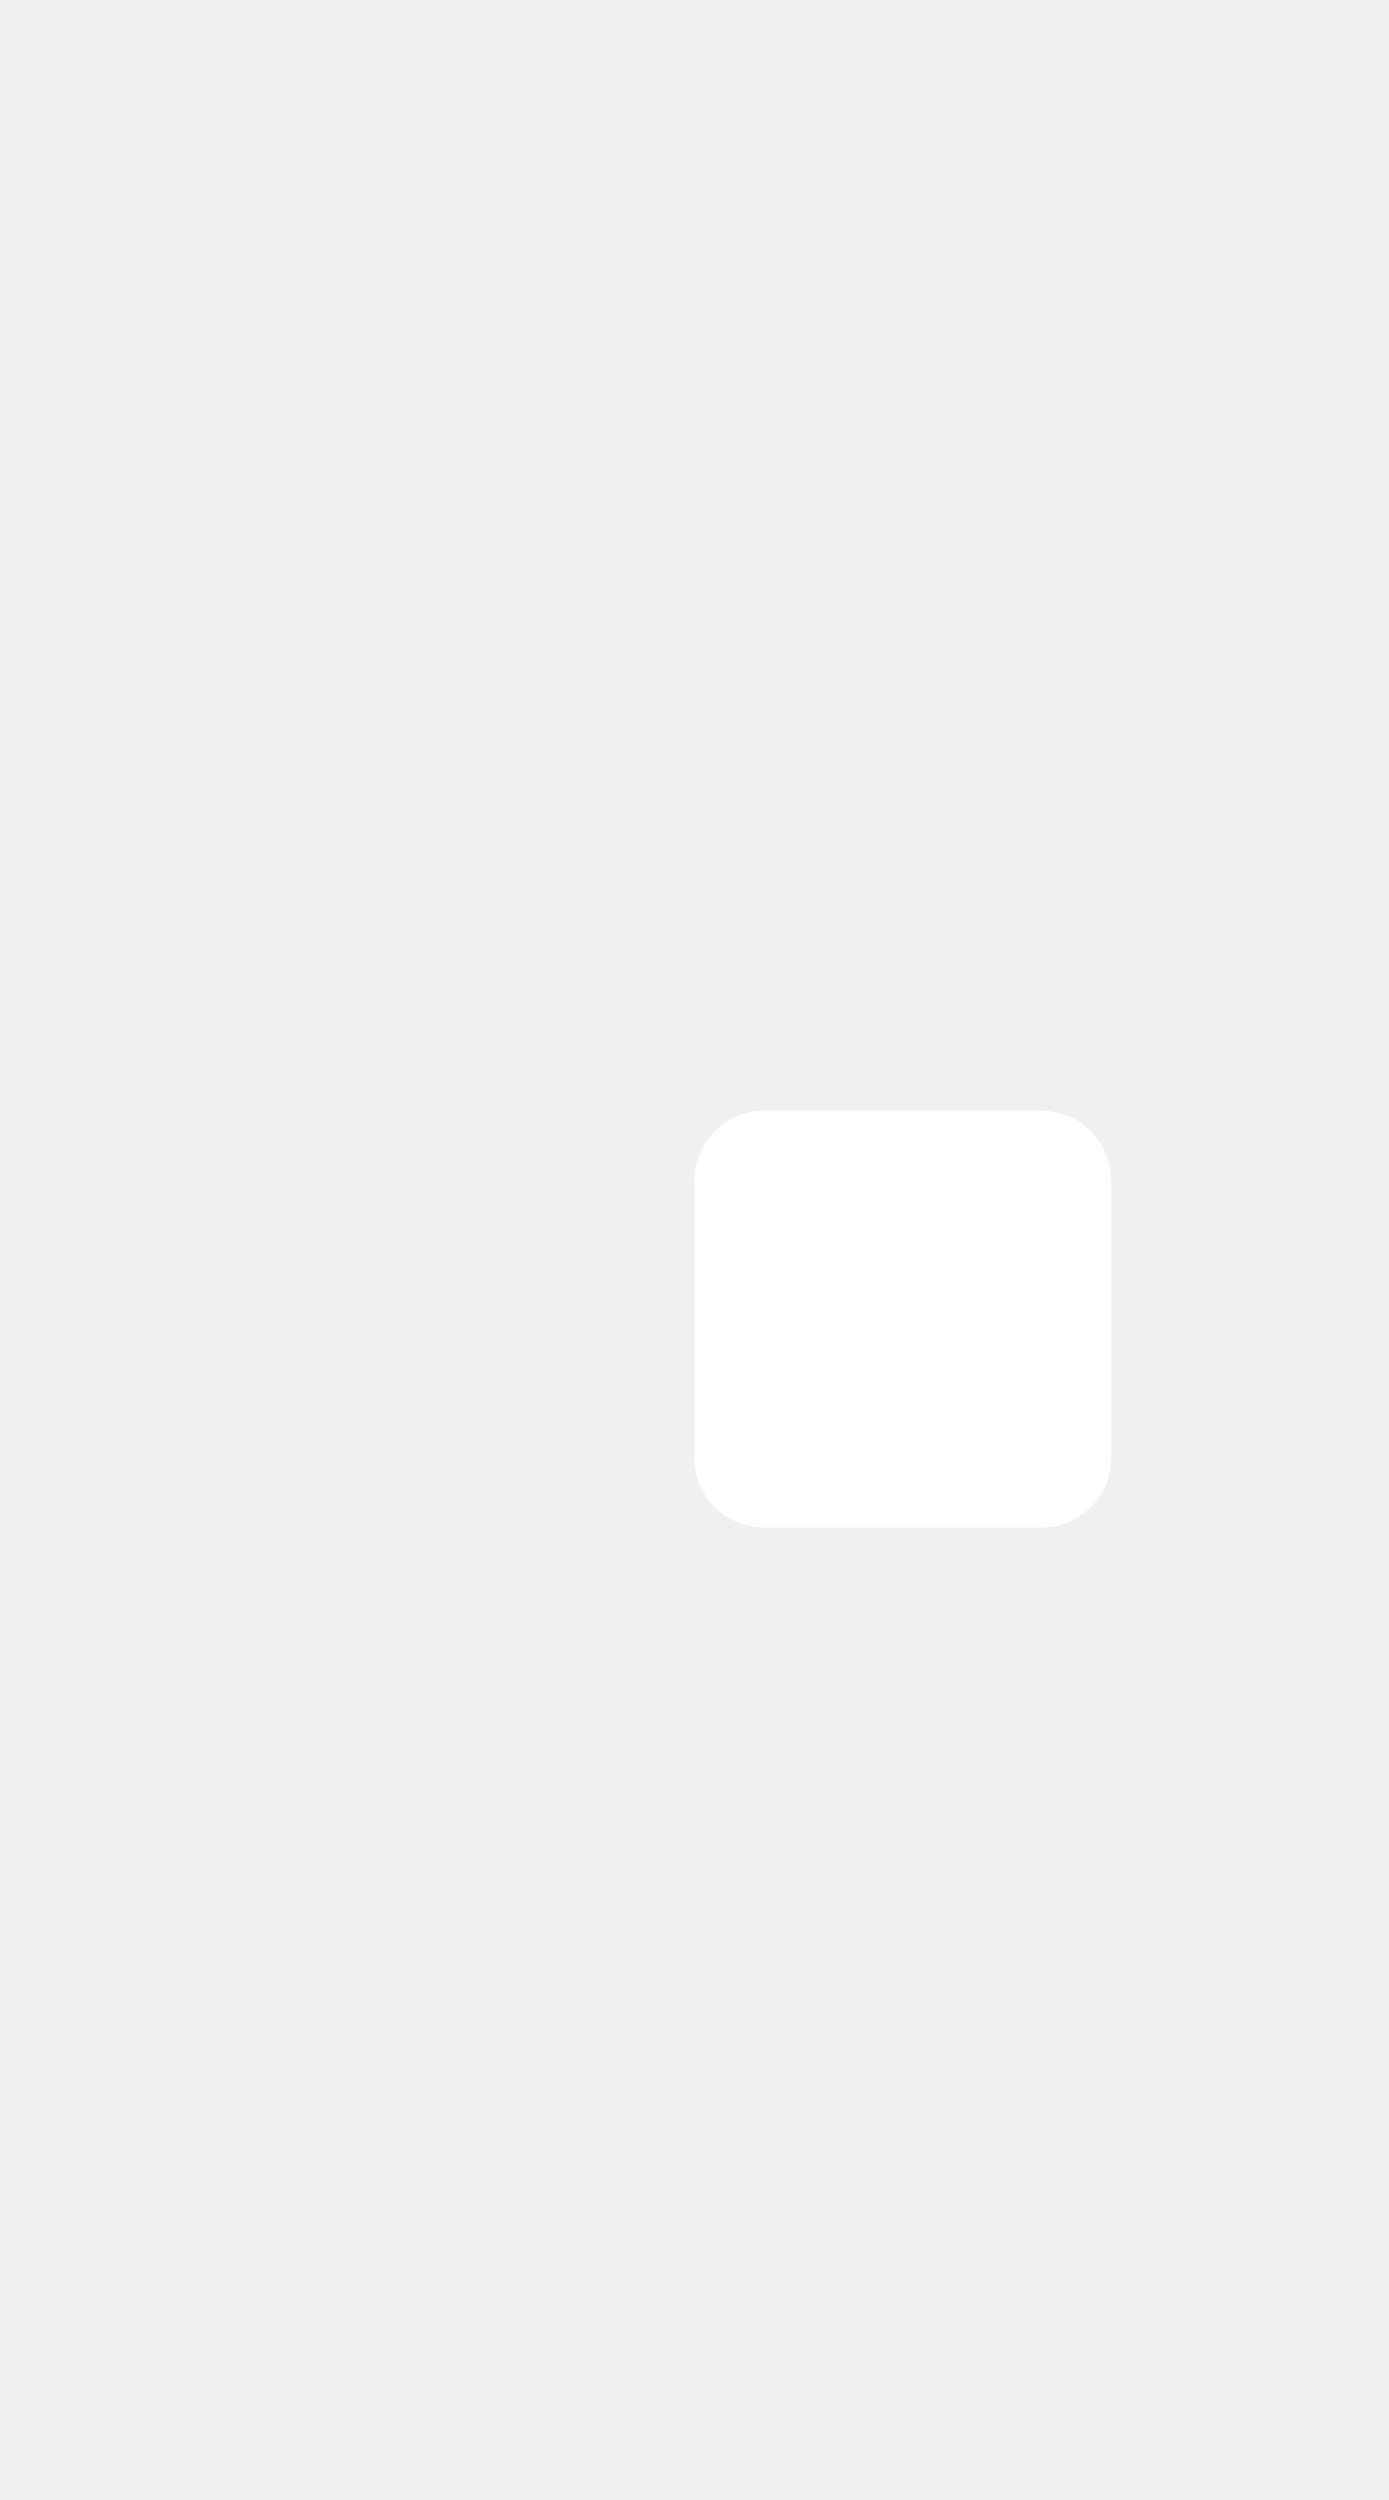
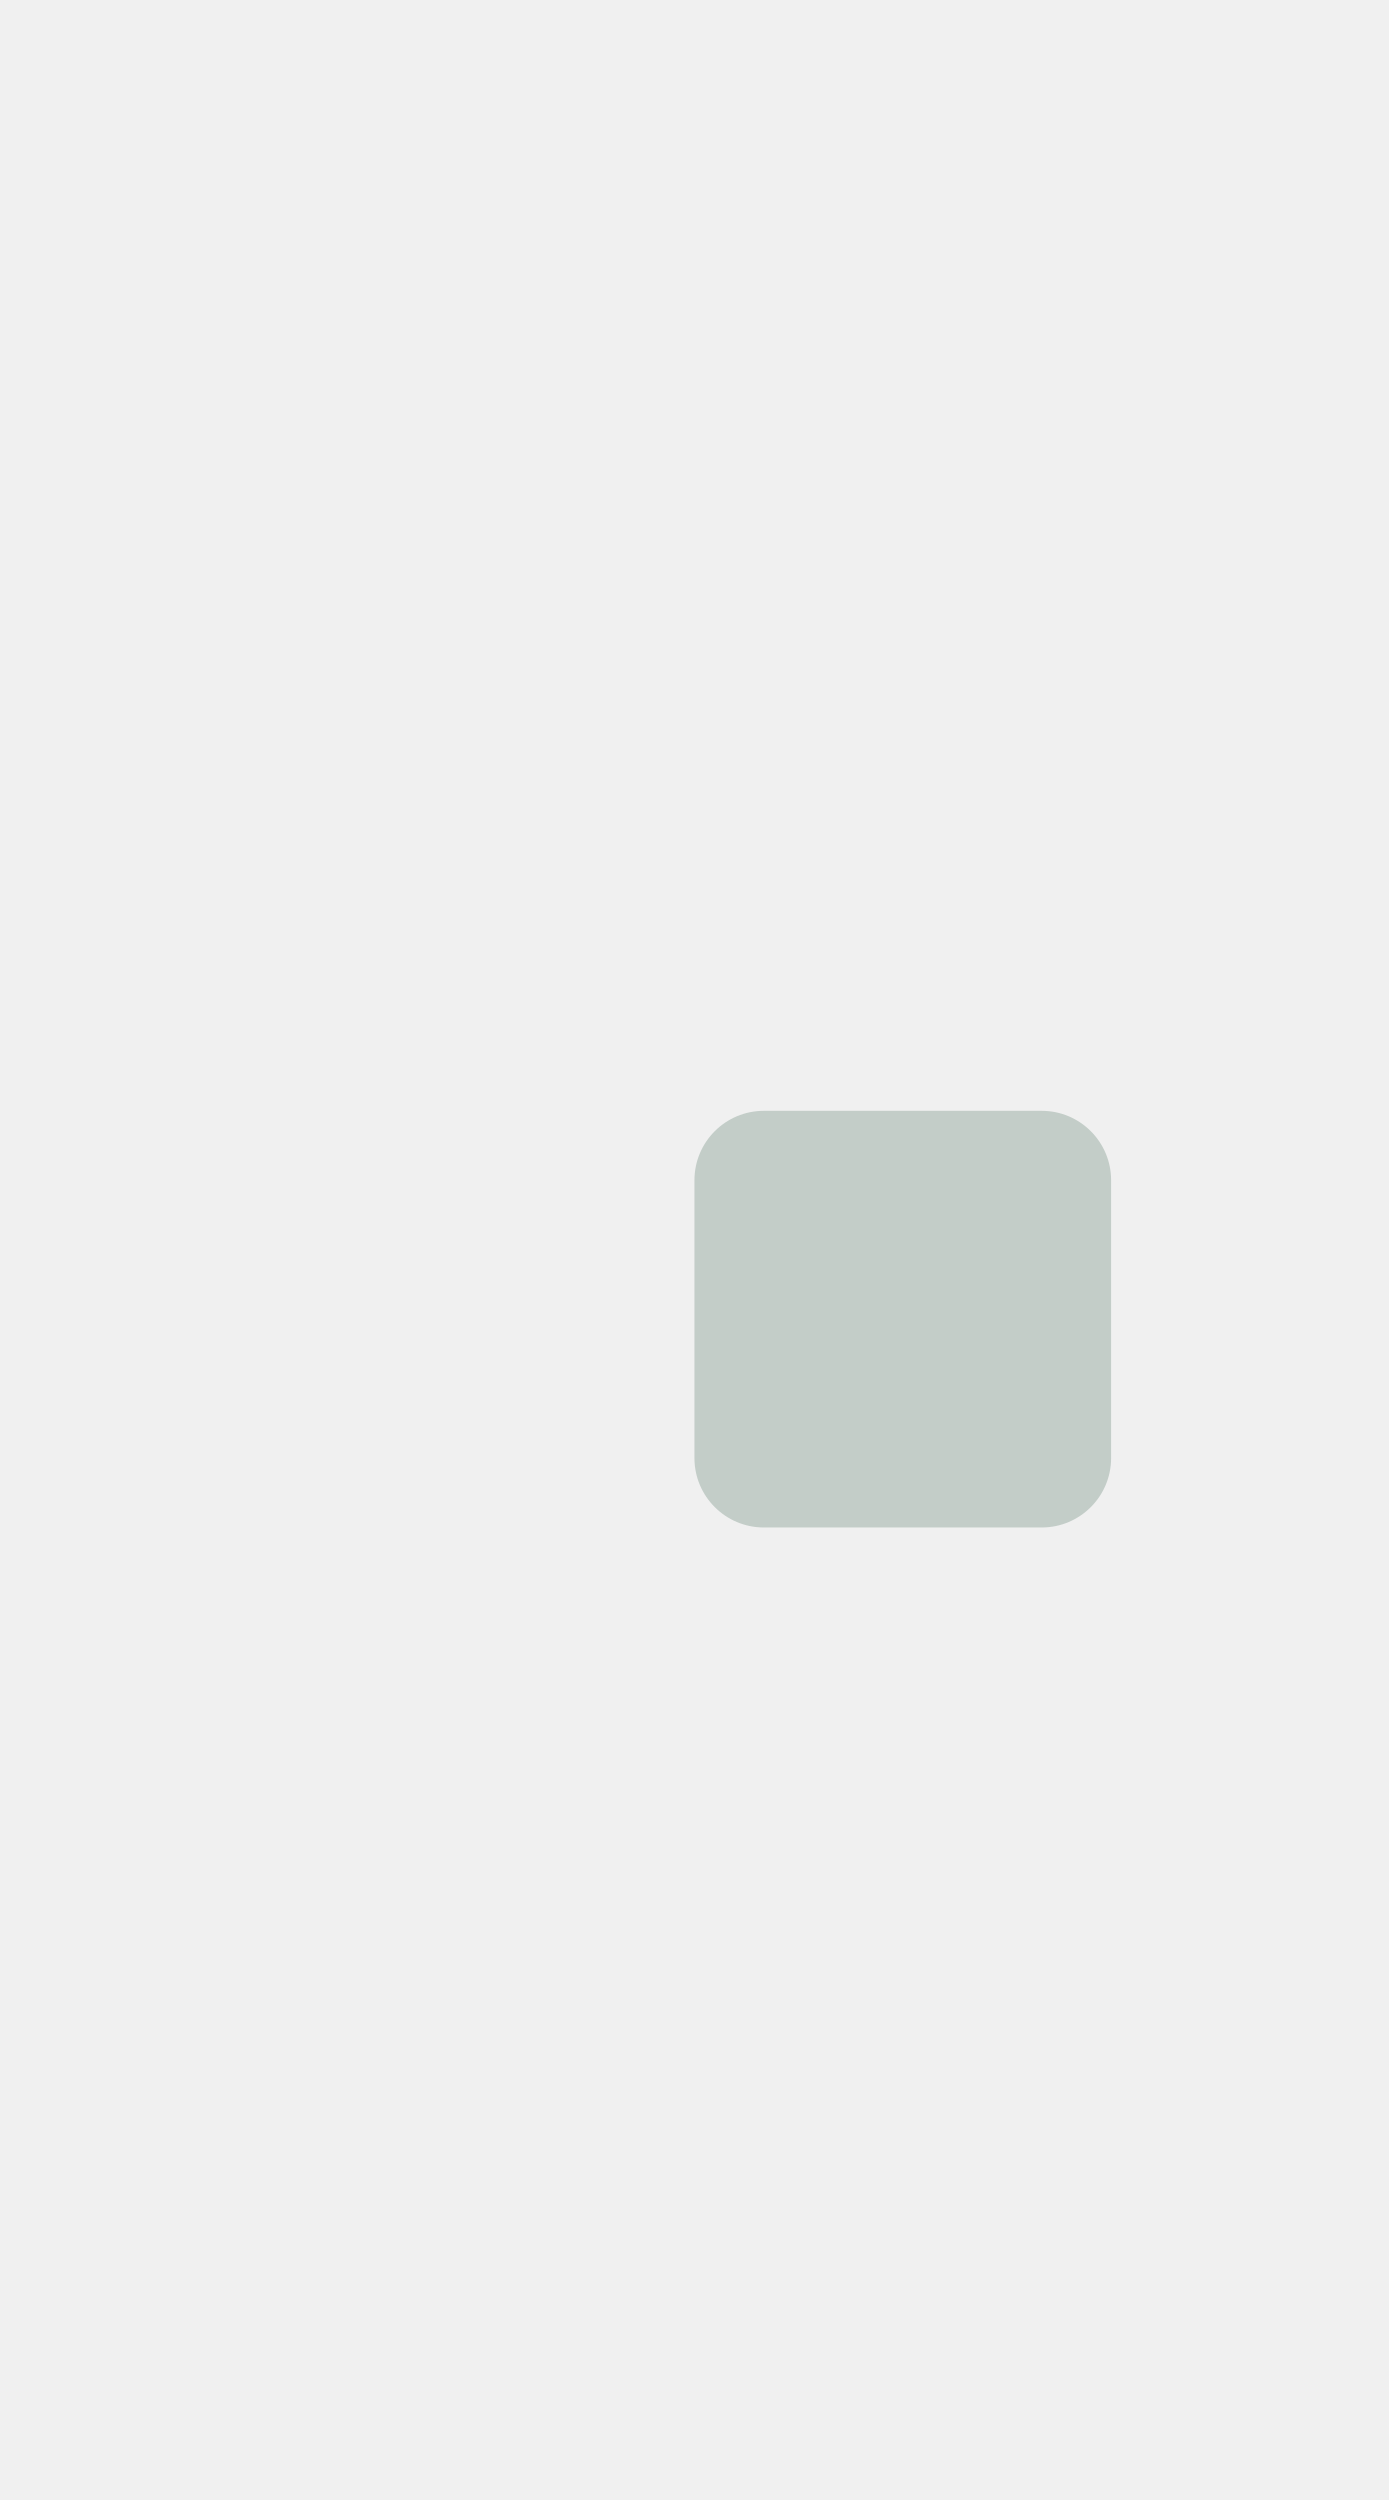
<svg xmlns="http://www.w3.org/2000/svg" width="10" height="18">
  <defs>
    <clipPath>
      <rect width="10" height="19" x="20" y="1033.36" opacity="0.12" fill="#2e8b57" color="#c3cdc8" />
    </clipPath>
  </defs>
  <g transform="translate(0,-1034.362)">
-     <rect width="3" height="3" x="5" y="1042.36" rx="0.5" fill="#ffffff" />
+     <rect width="3" height="3" x="5" y="1042.36" rx="0.5" fill="#c3cdc8" />
  </g>
</svg>
